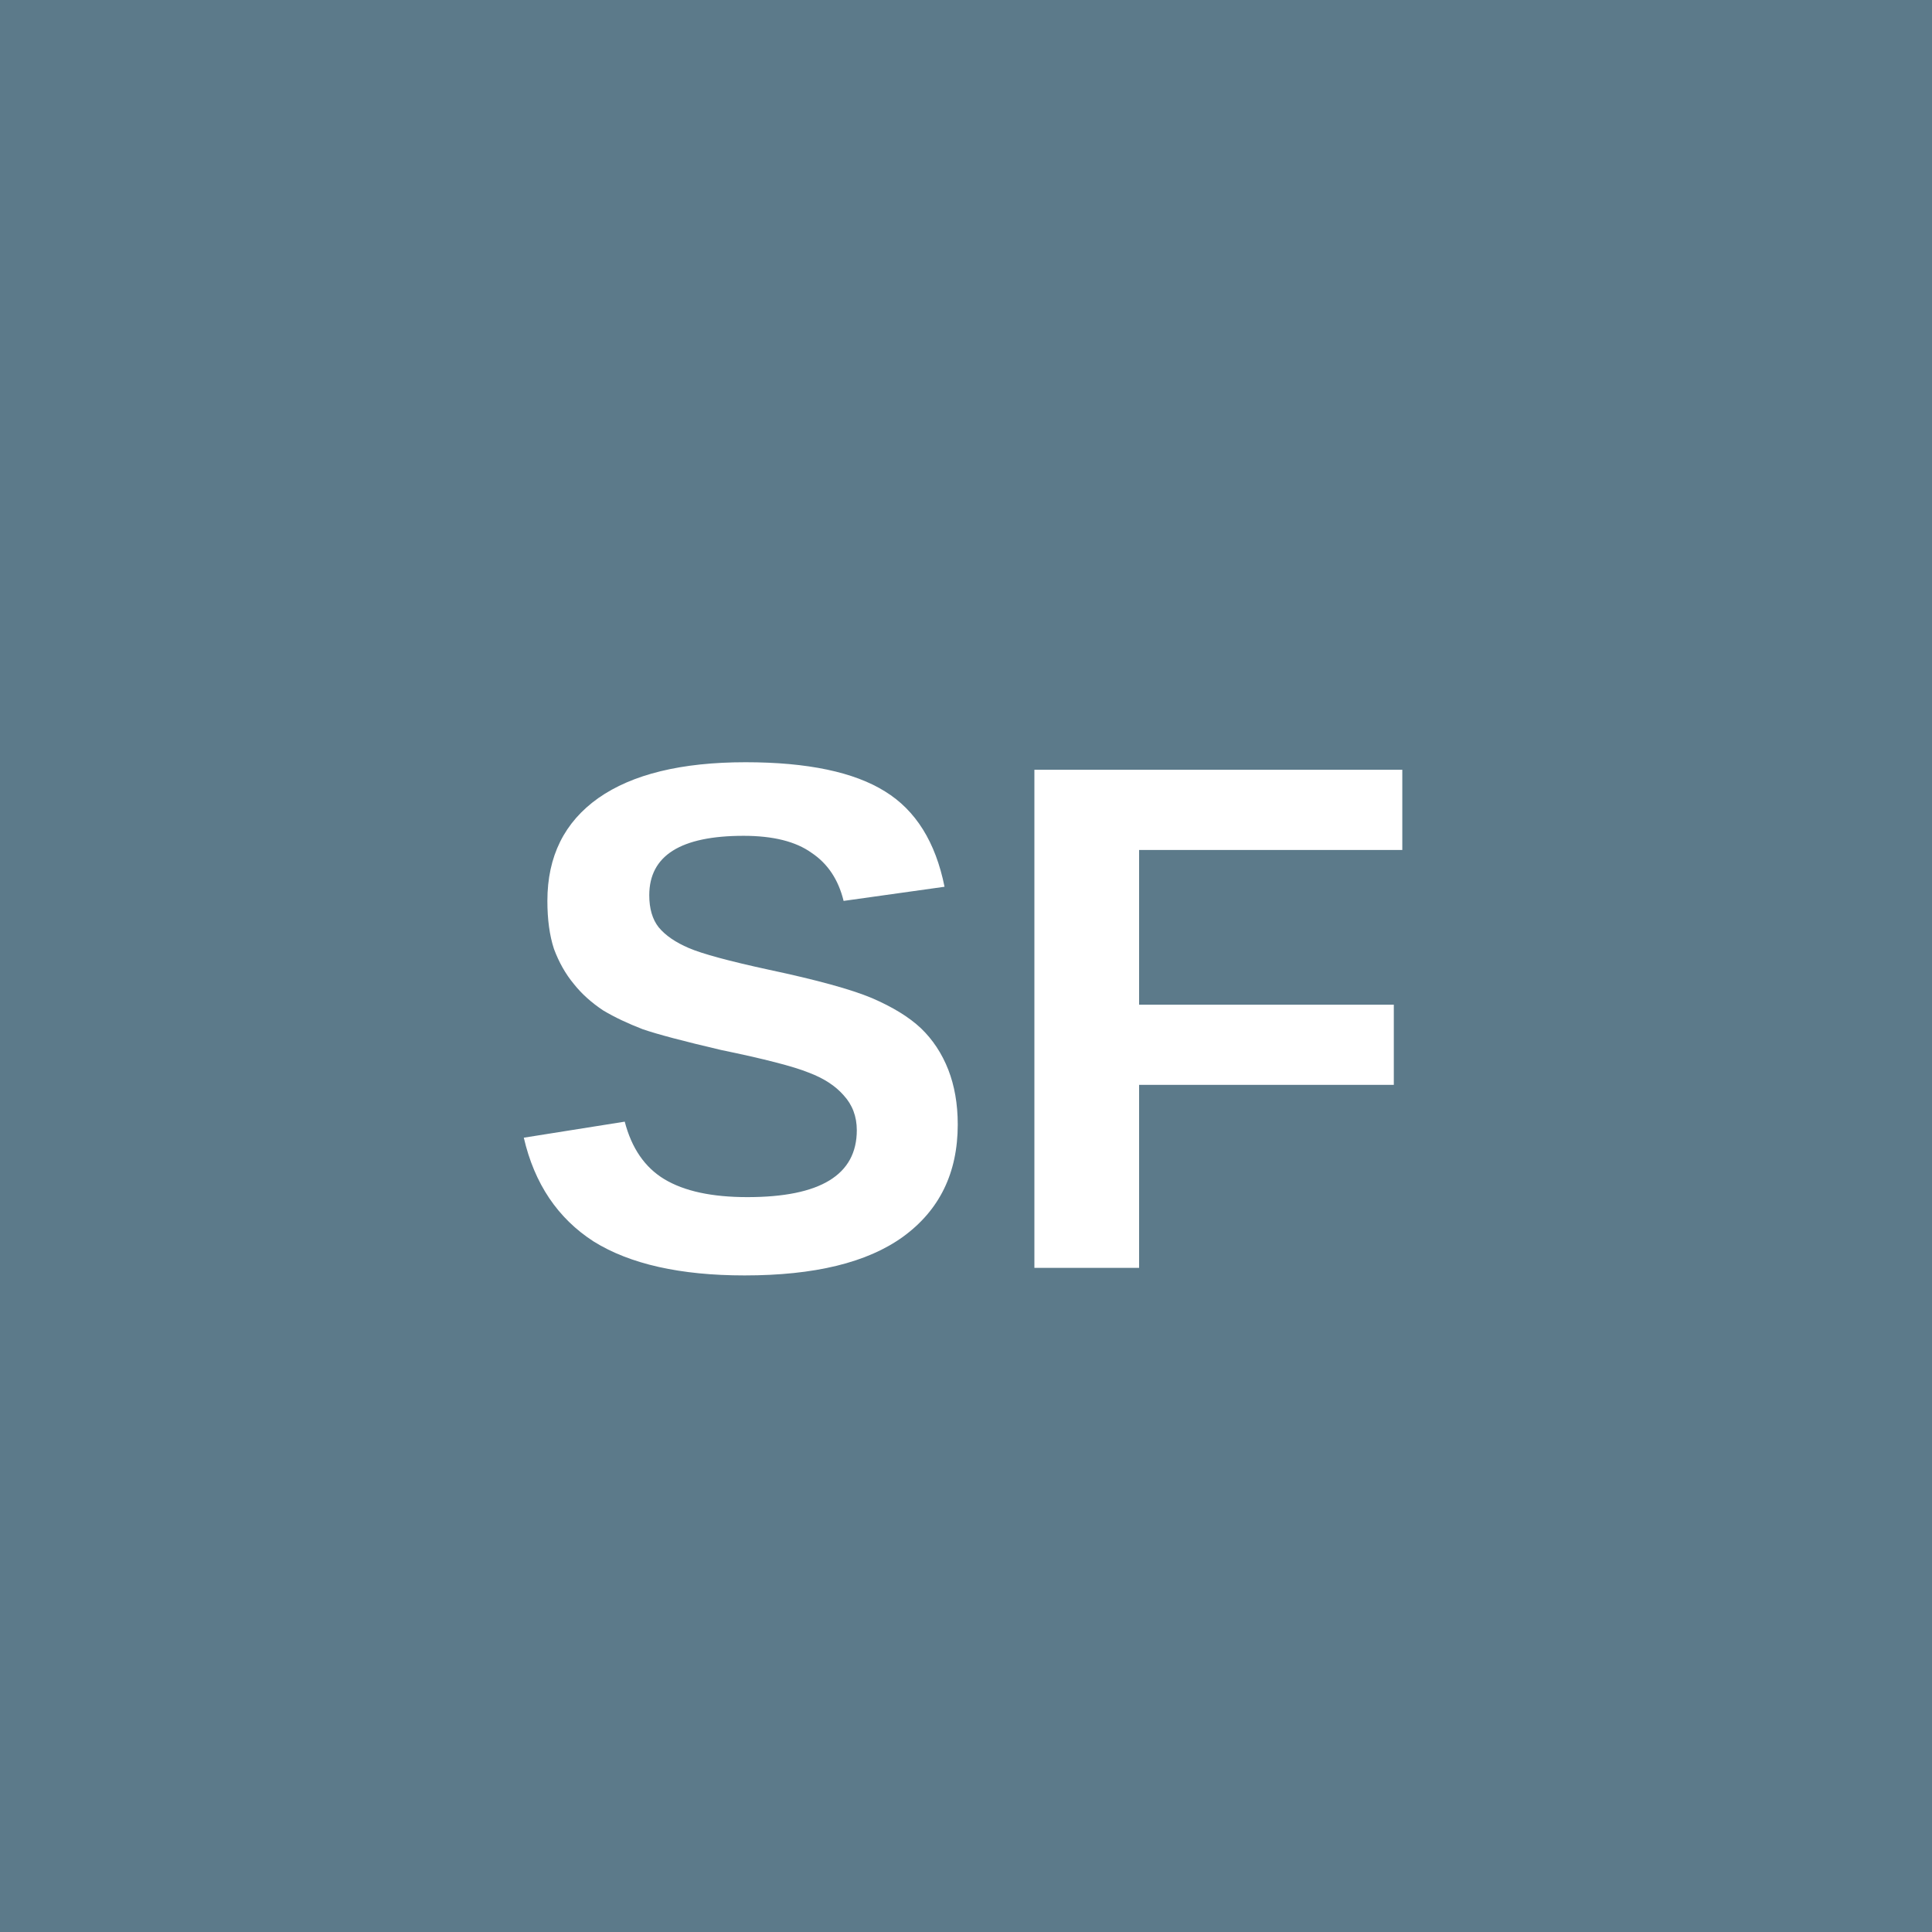
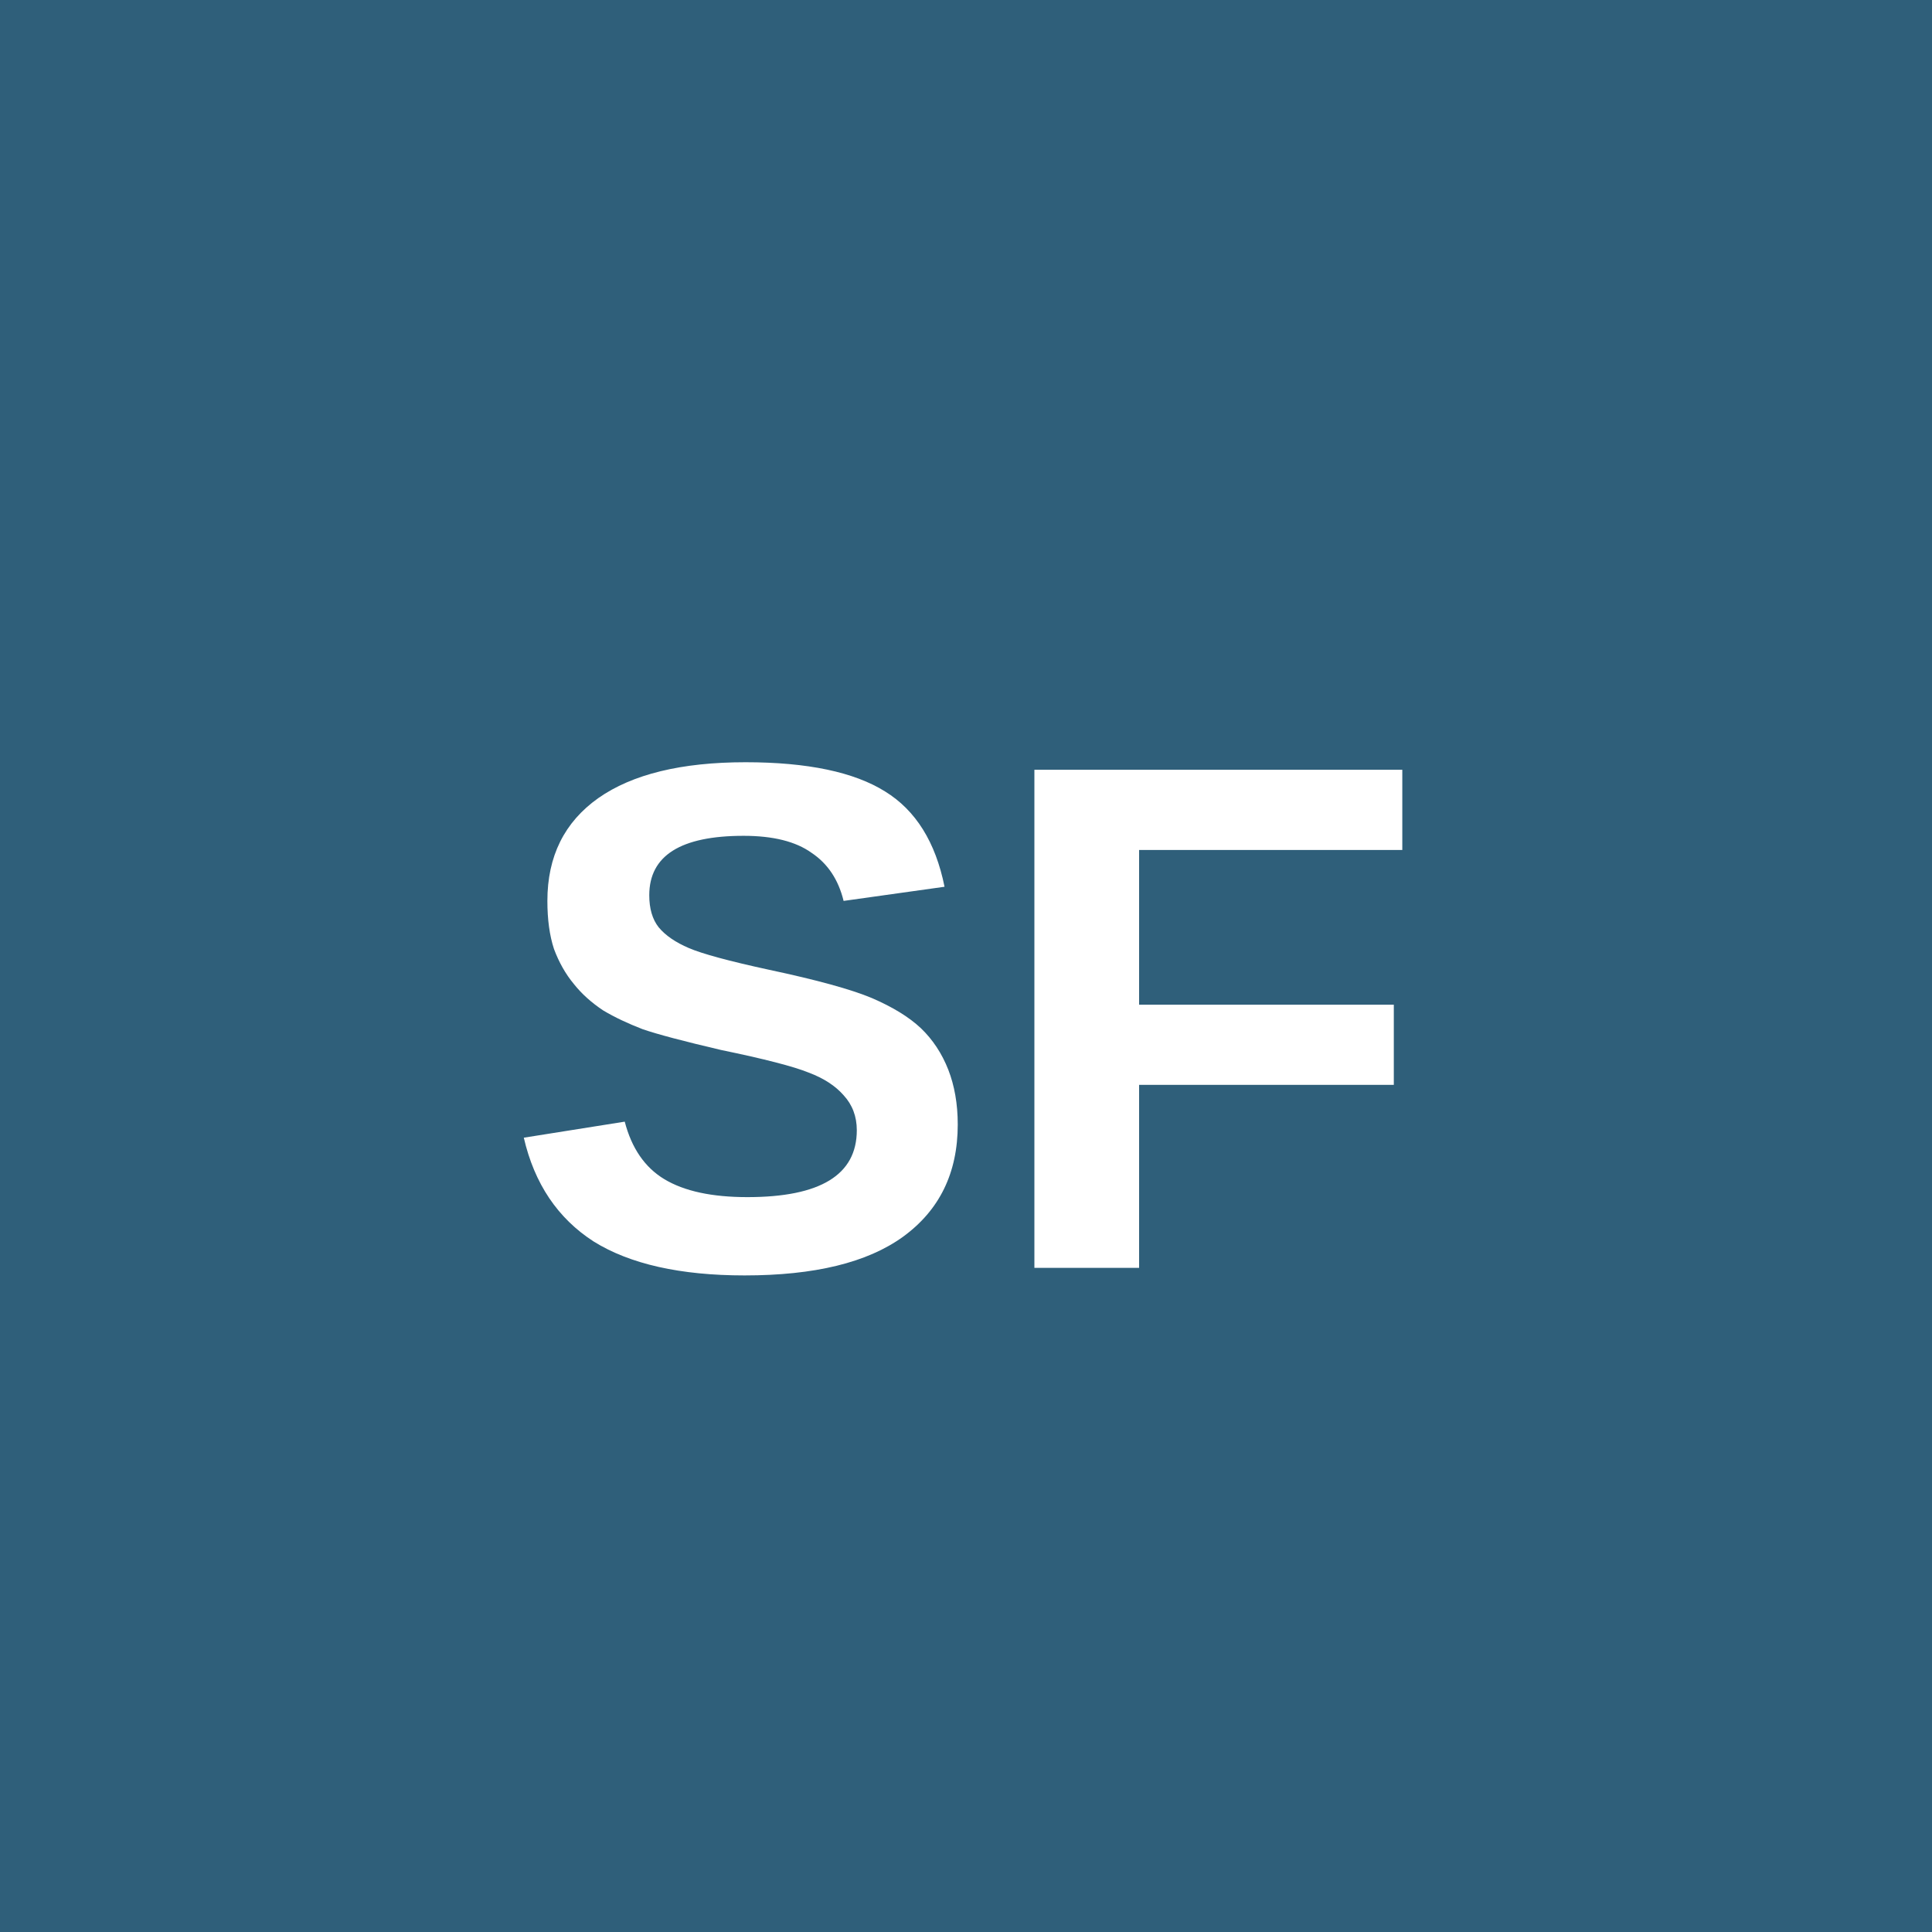
<svg xmlns="http://www.w3.org/2000/svg" viewBox="0 0 32 32">
-   <rect width="32" height="32" fill="#5c7a8a" />
+   <rect width="32" height="32" fill="#2f5f7a" />
  <text x="16" y="21" font-family="Arial, sans-serif" font-size="12" font-weight="700" fill="#ffffff" text-anchor="middle">SF</text>
</svg>
